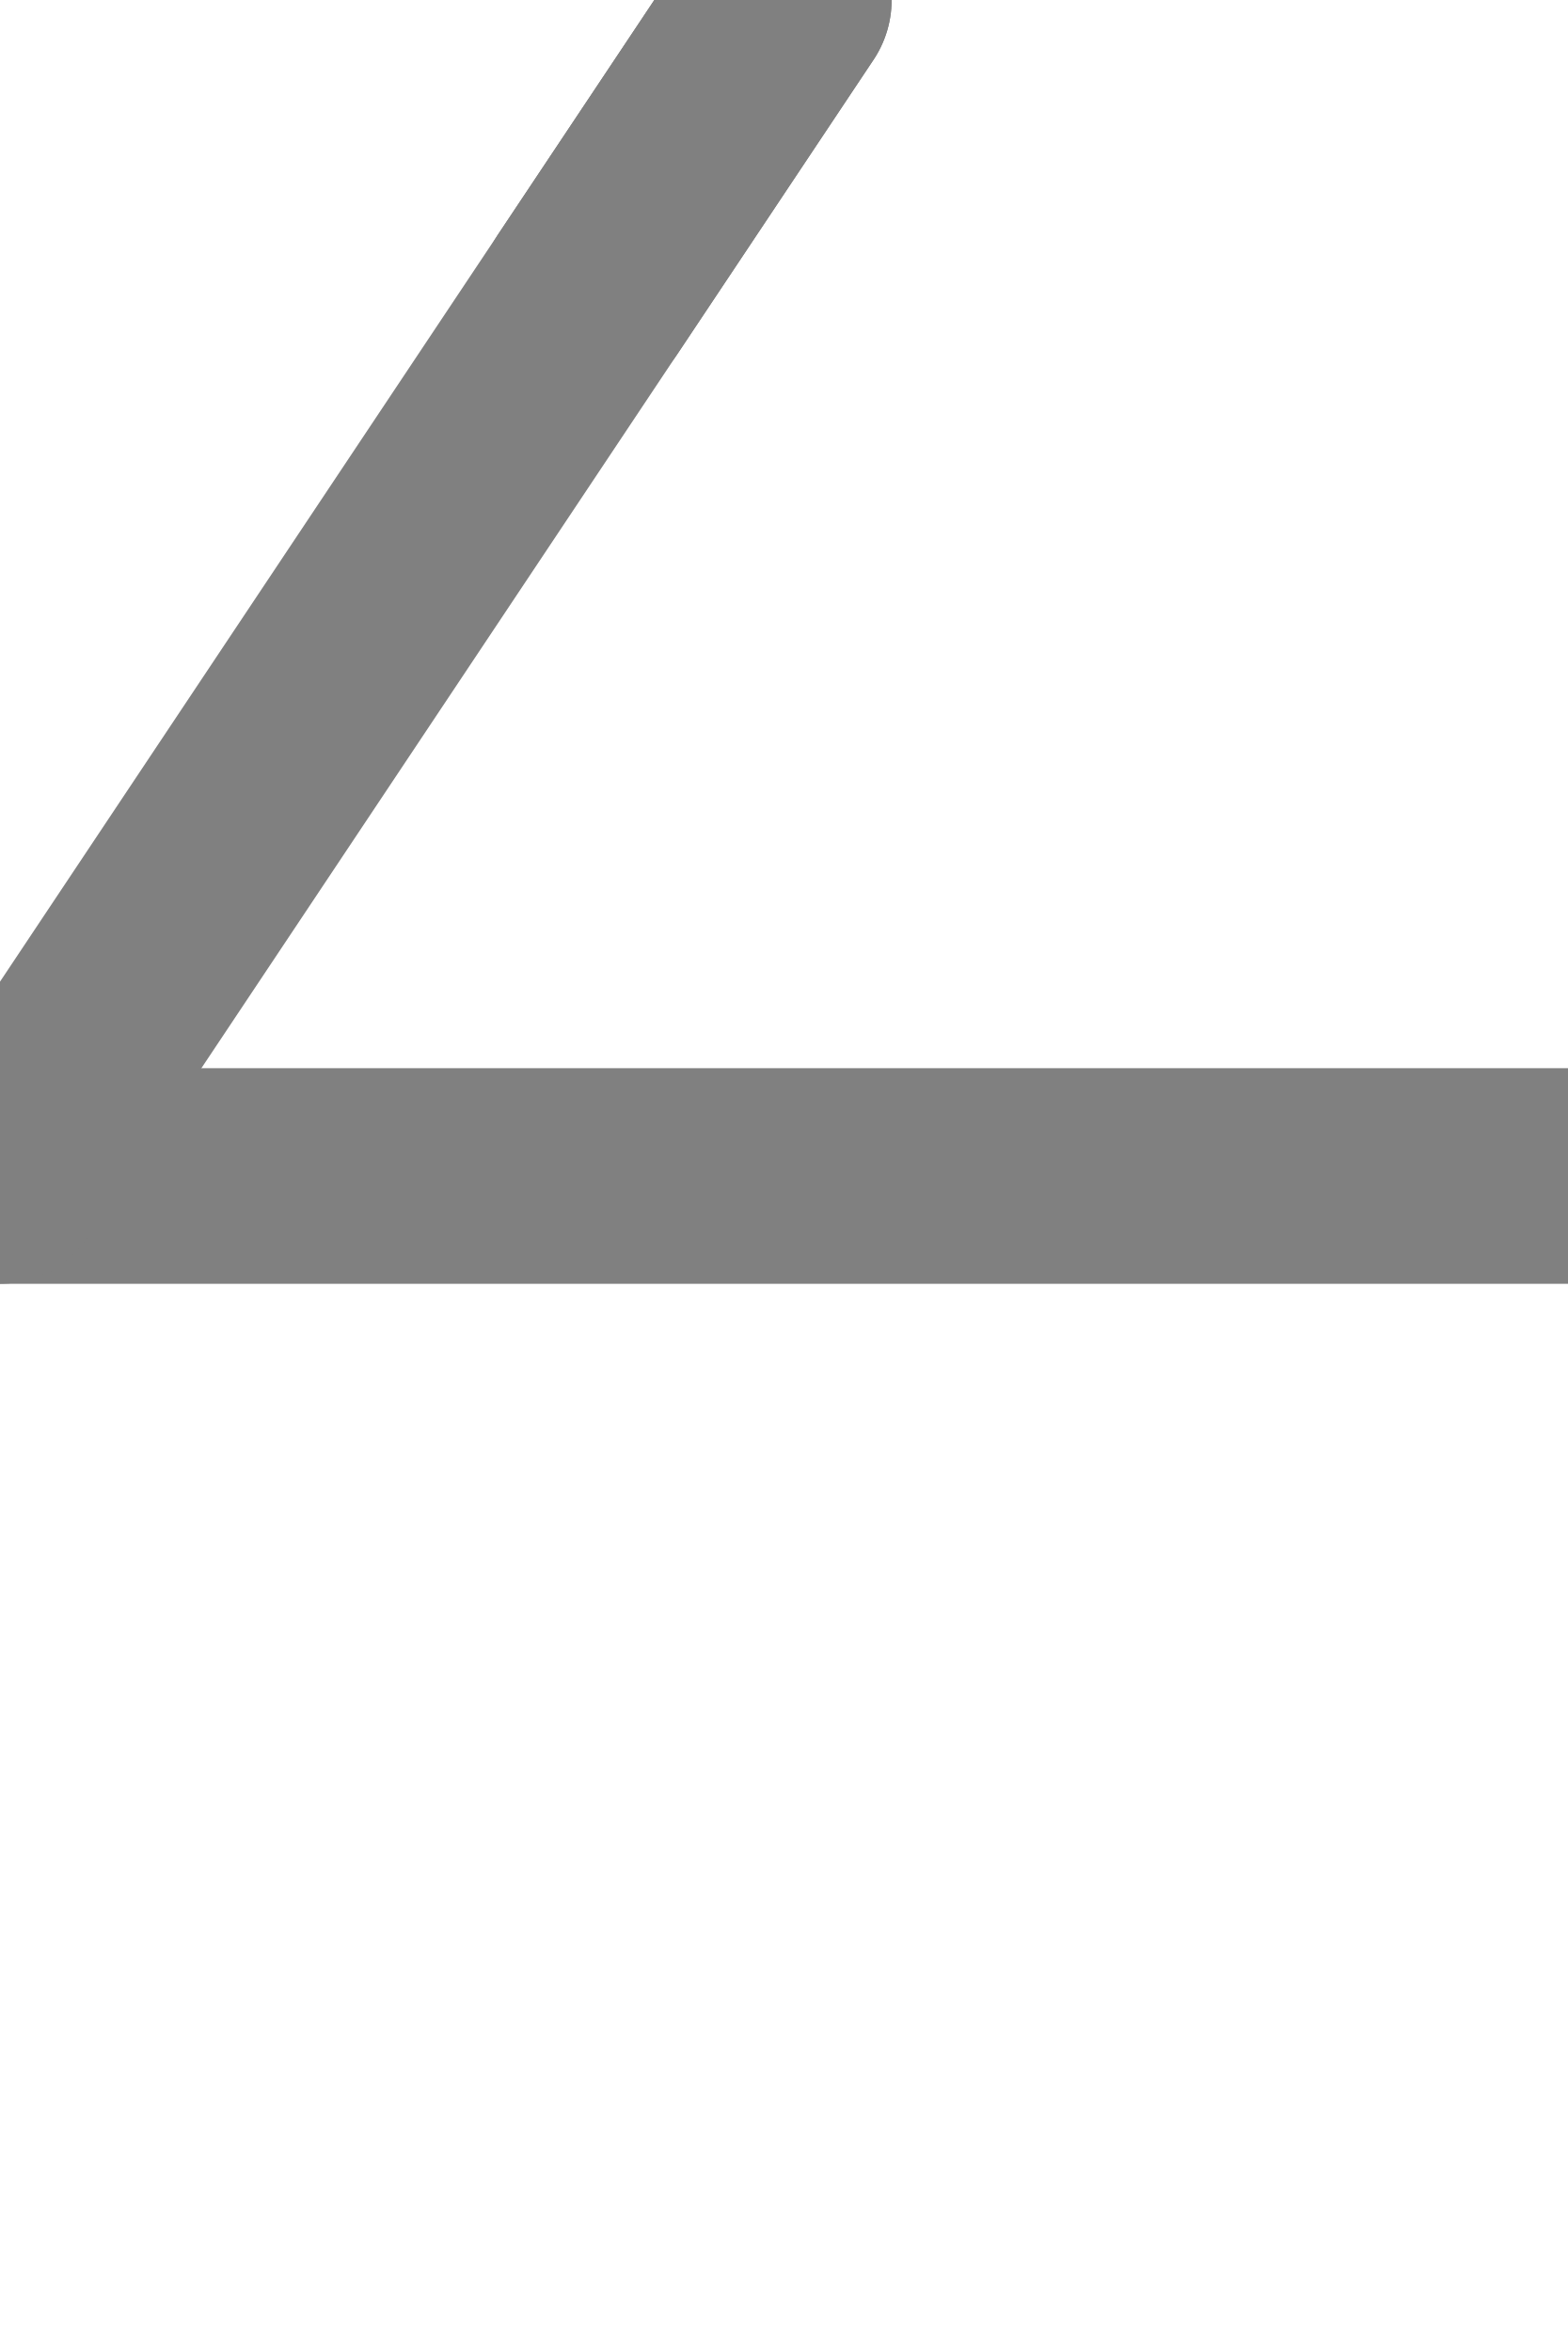
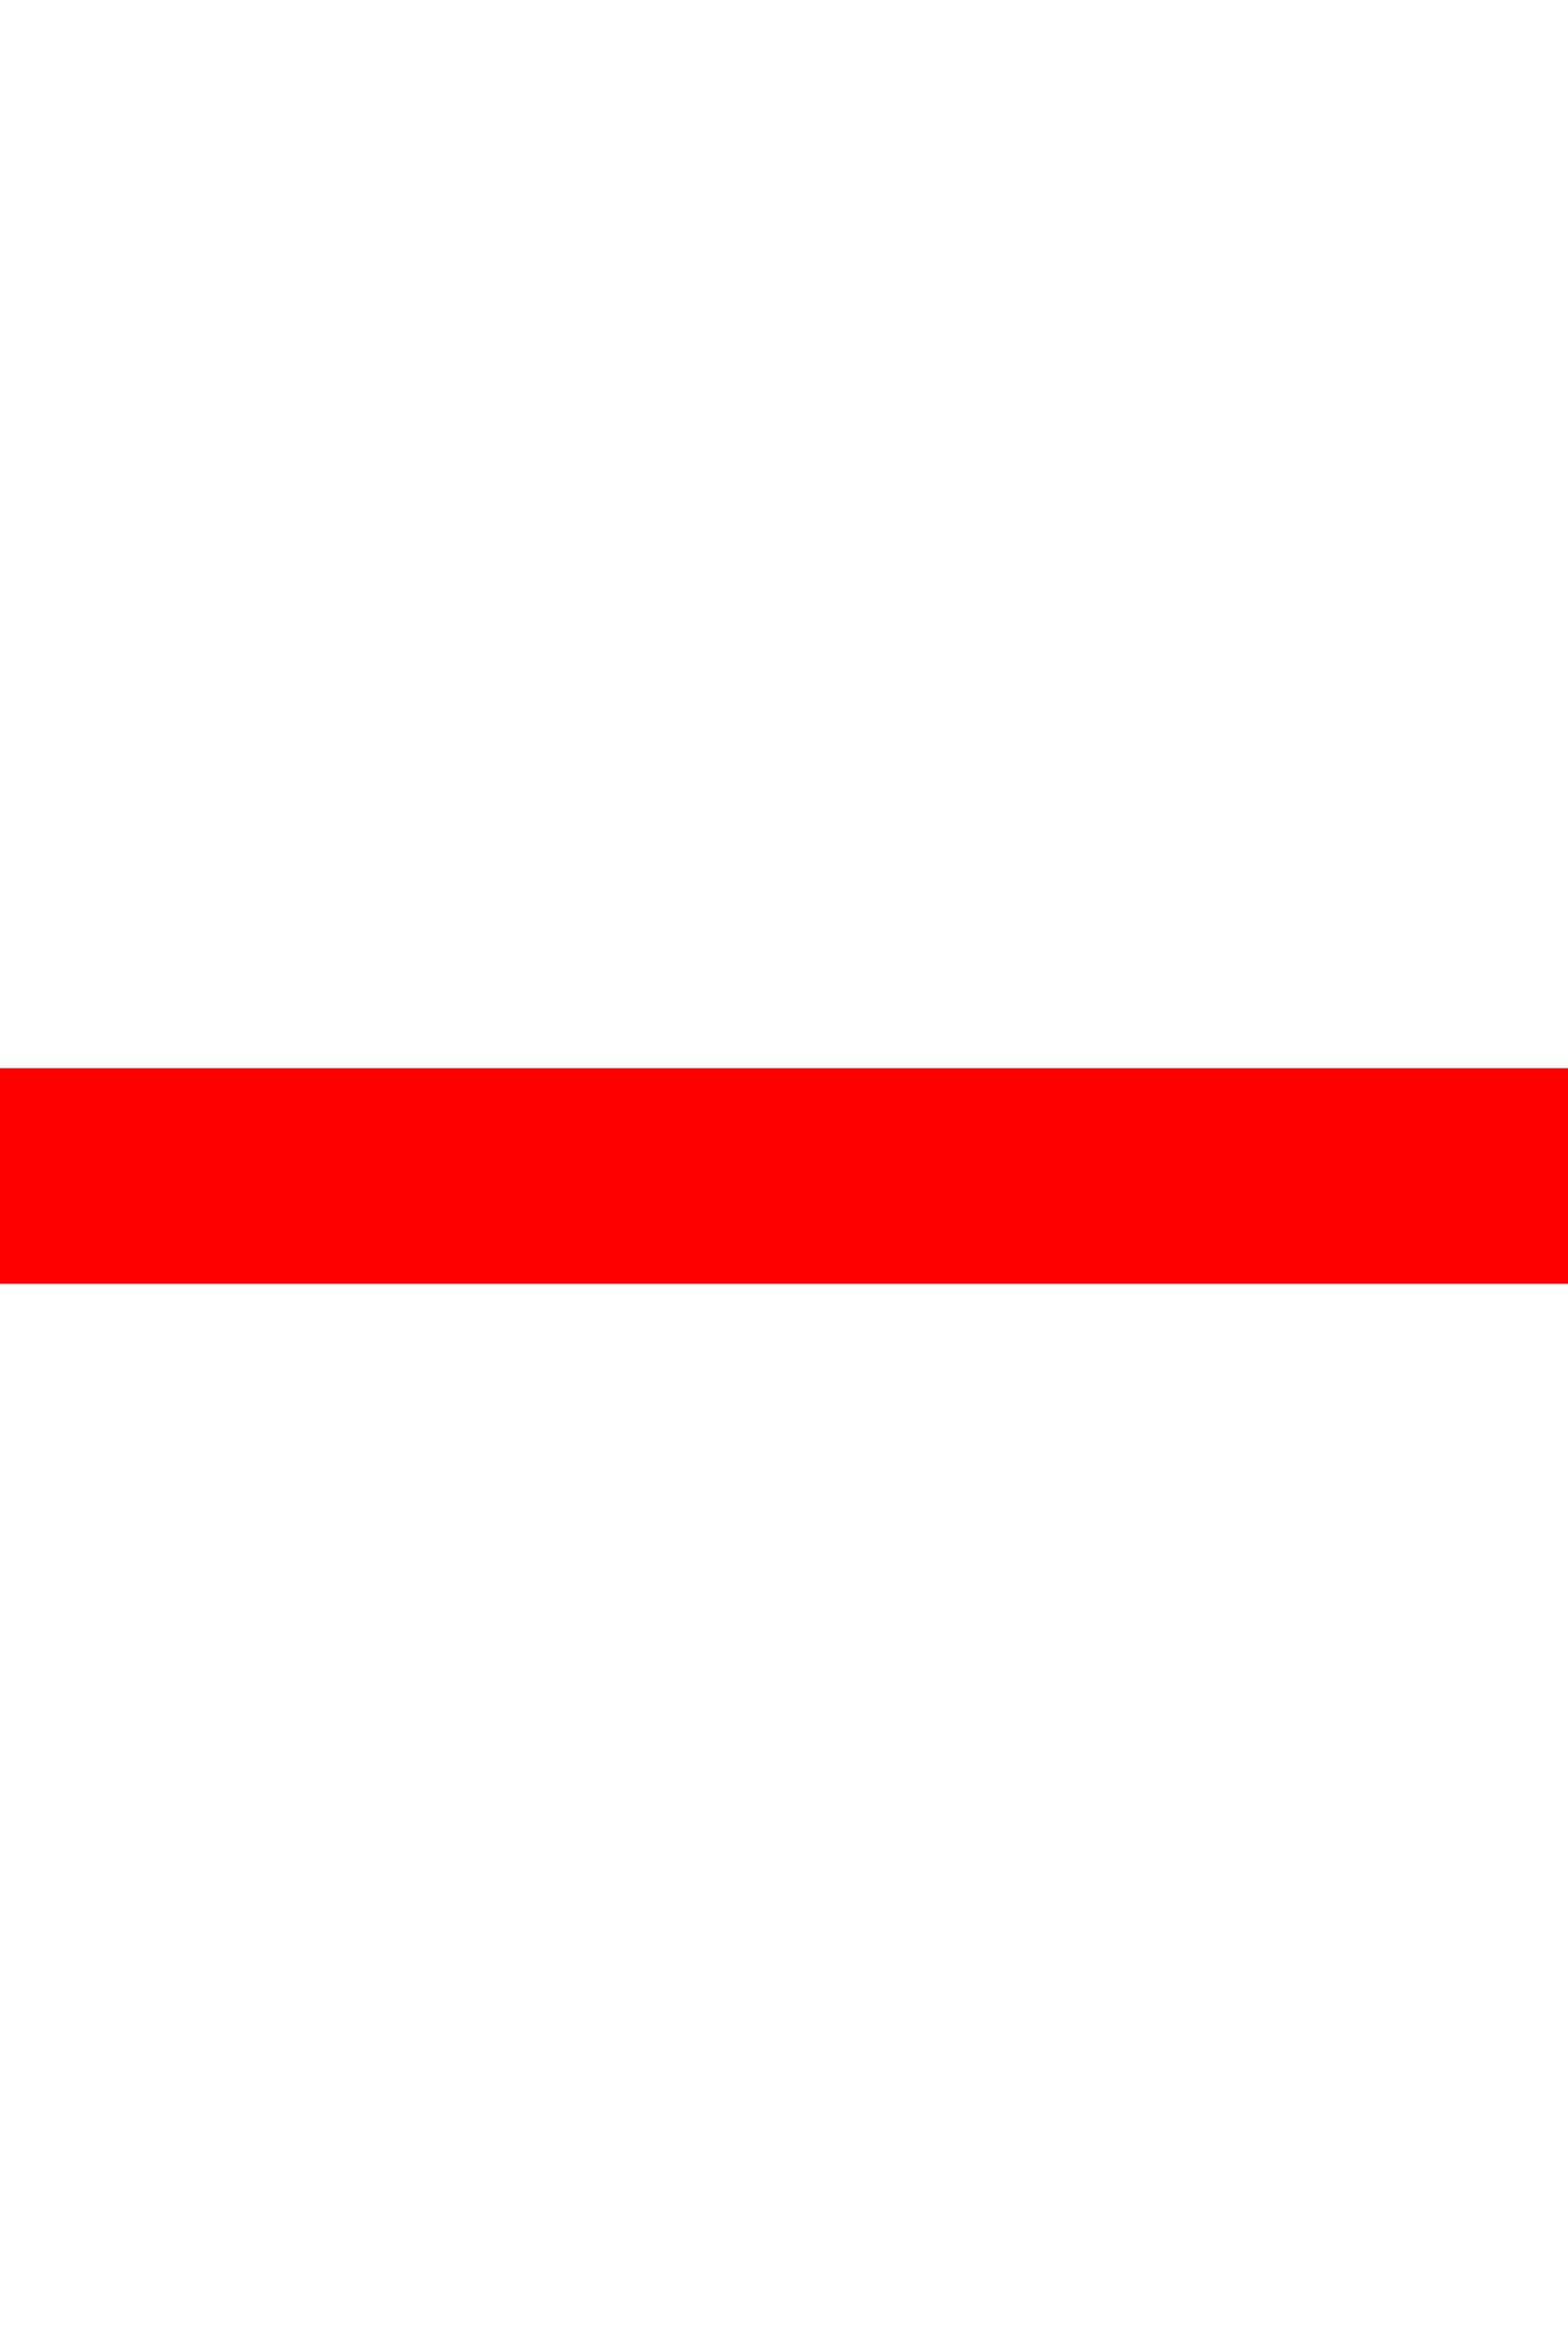
- <svg xmlns="http://www.w3.org/2000/svg" width="8" height="12" data-attach-point-x1="0" data-attach-point-y1="6" data-attach-point-x2="8" data-attach-point-y2="6" data-attach-point-x3="4" data-attach-point-y3="0" viewBox="0 0 8 12">
-   <g id="1_A" fill="none" stroke="gray" stroke-width="1.1">
-     <line x1="0" y1="6" x2="8" y2="6" stroke-linecap="round" />
-     <line x1="3" y1="1.5" x2="4" y2="0" stroke-linecap="round" />
-   </g>
-   <g id="1_B" fill="none" stroke="gray" stroke-width="1.1">
-     <line x1="0" y1="6" x2="4" y2="0" stroke-linecap="round" />
+ <svg xmlns="http://www.w3.org/2000/svg" width="8" height="12" viewBox="0 0 8 12">
+   <g id="turnout">
+     <path d="M8,6 L0,6 M4,0,L3,1.5" id="turnout_straight" stroke="red" stroke-linecap="round" stroke-width="1.1" visibility="visible" />
+     <path d="M4,0,L0,6" id="turnout_diverging" stroke="red" stroke-linecap="round" stroke-width="1.1" visibility="hidden" />
  </g>
</svg>
